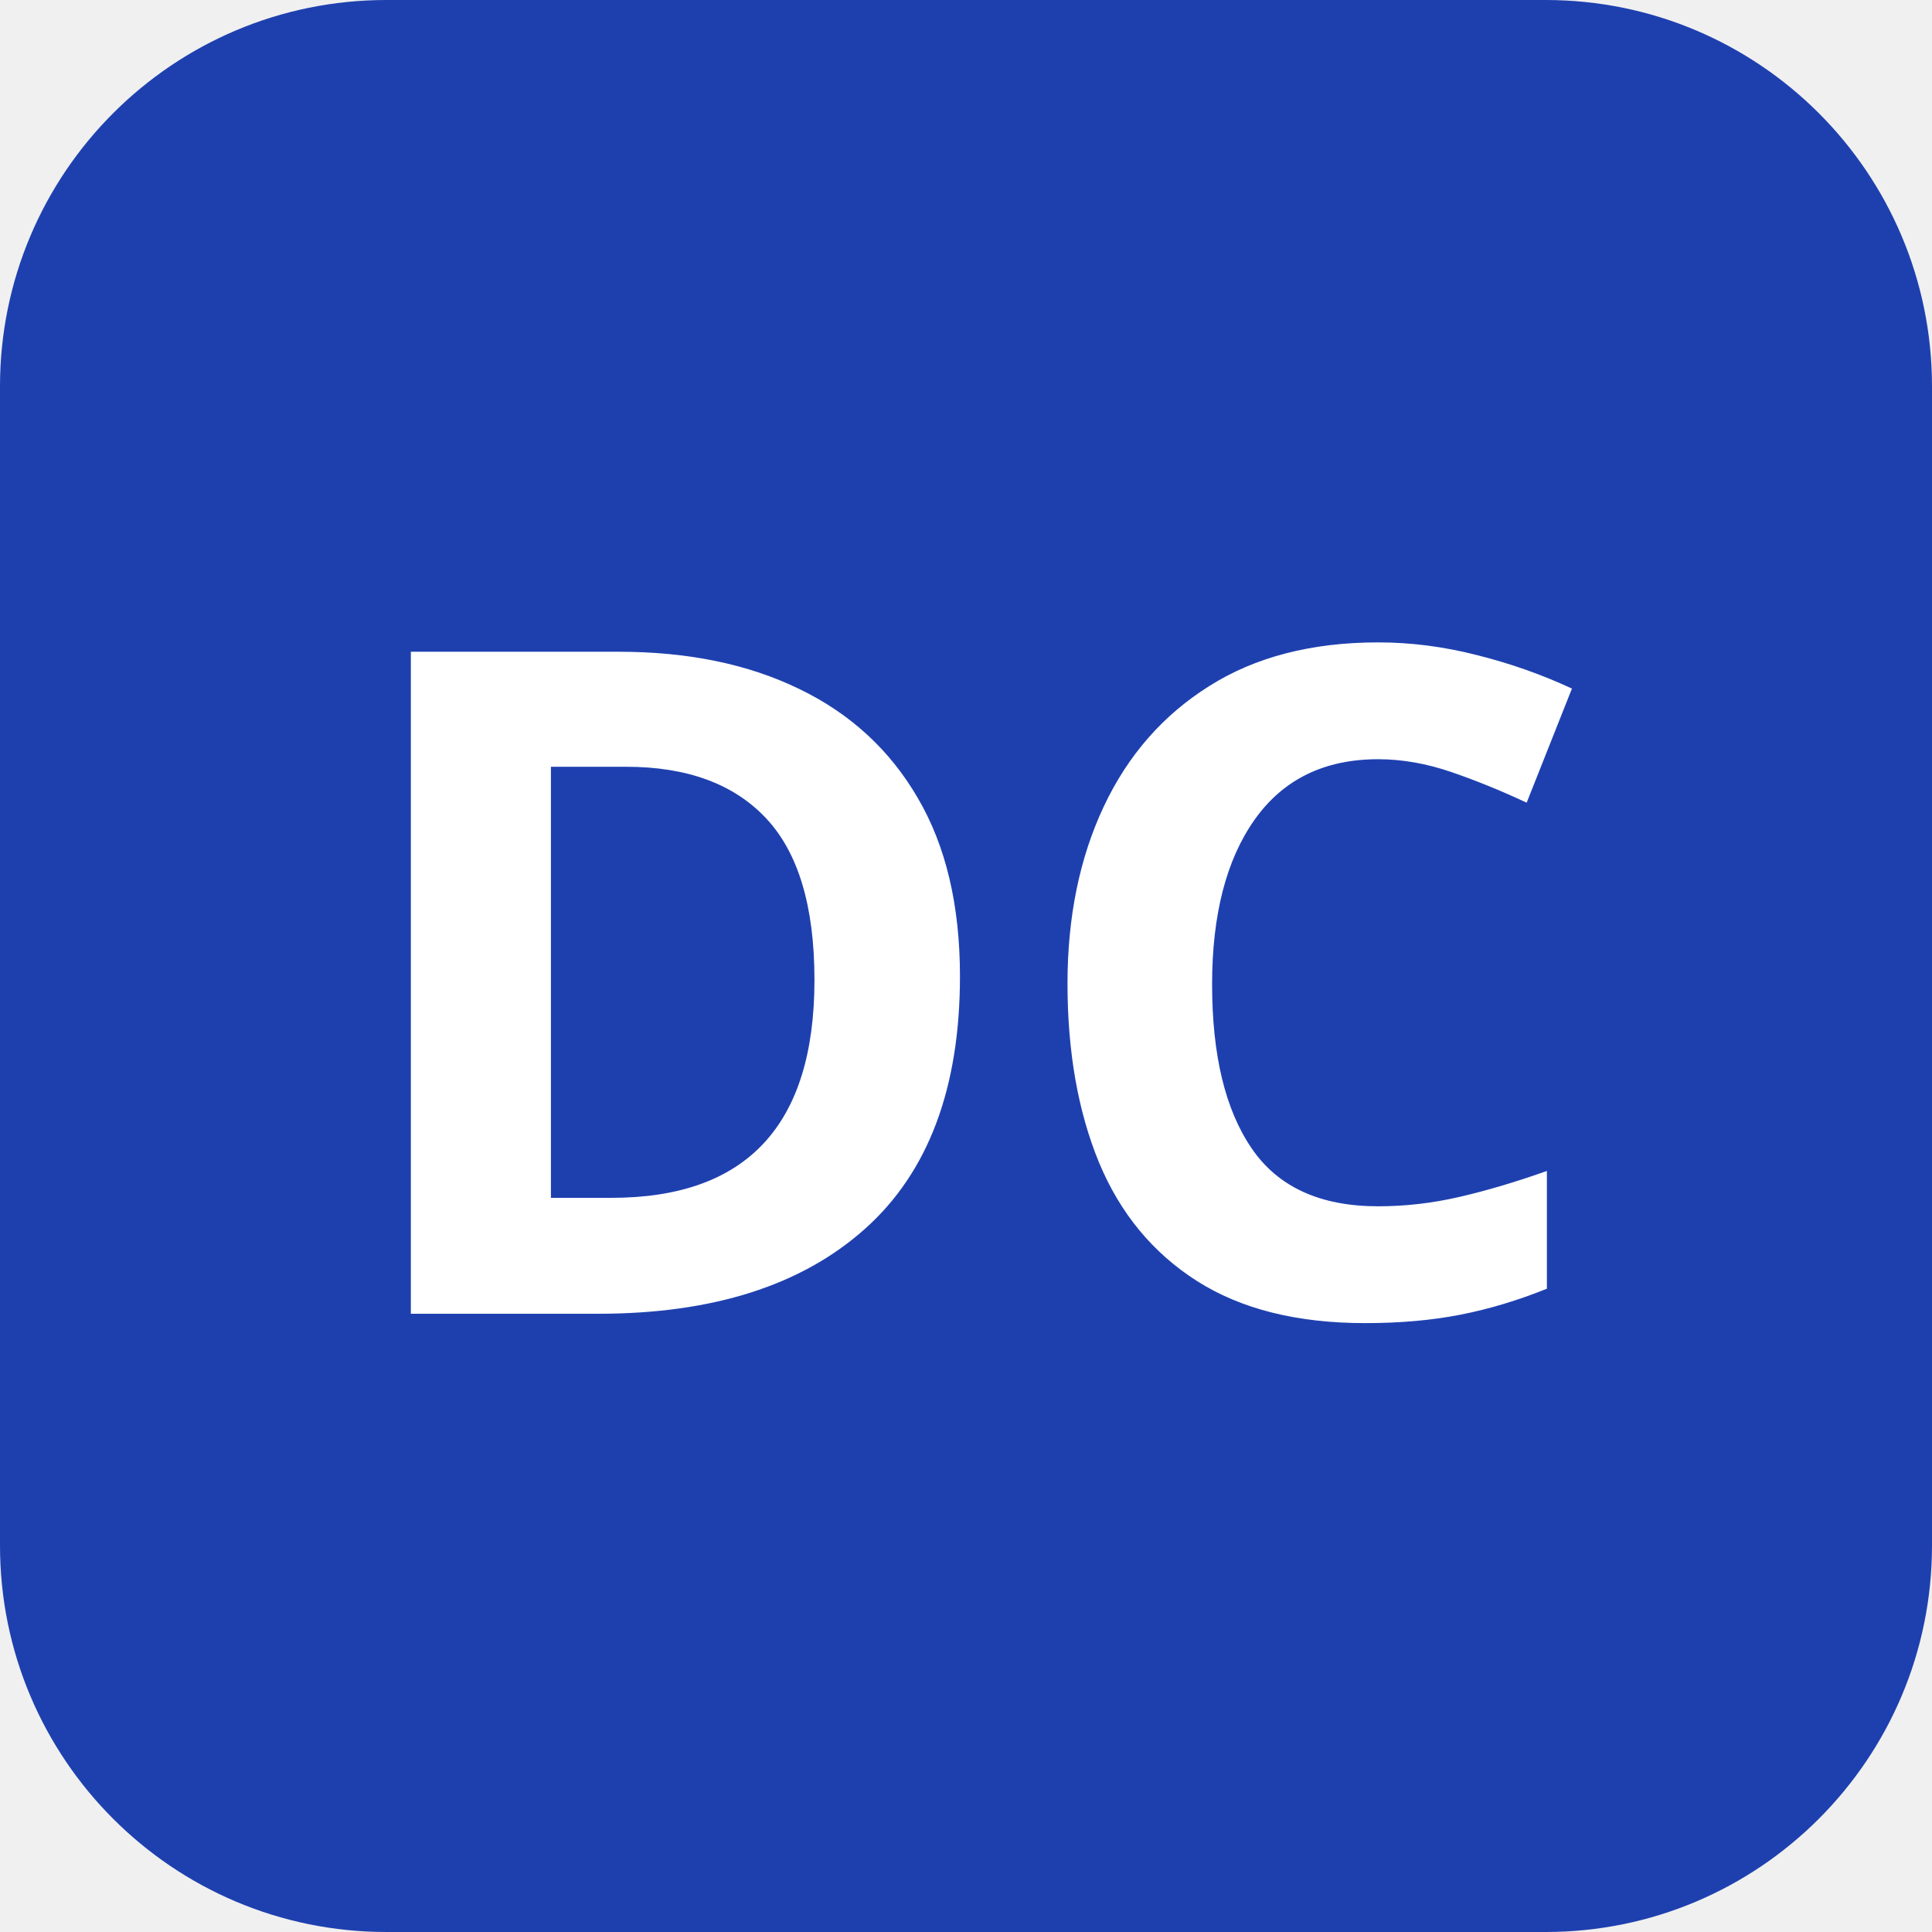
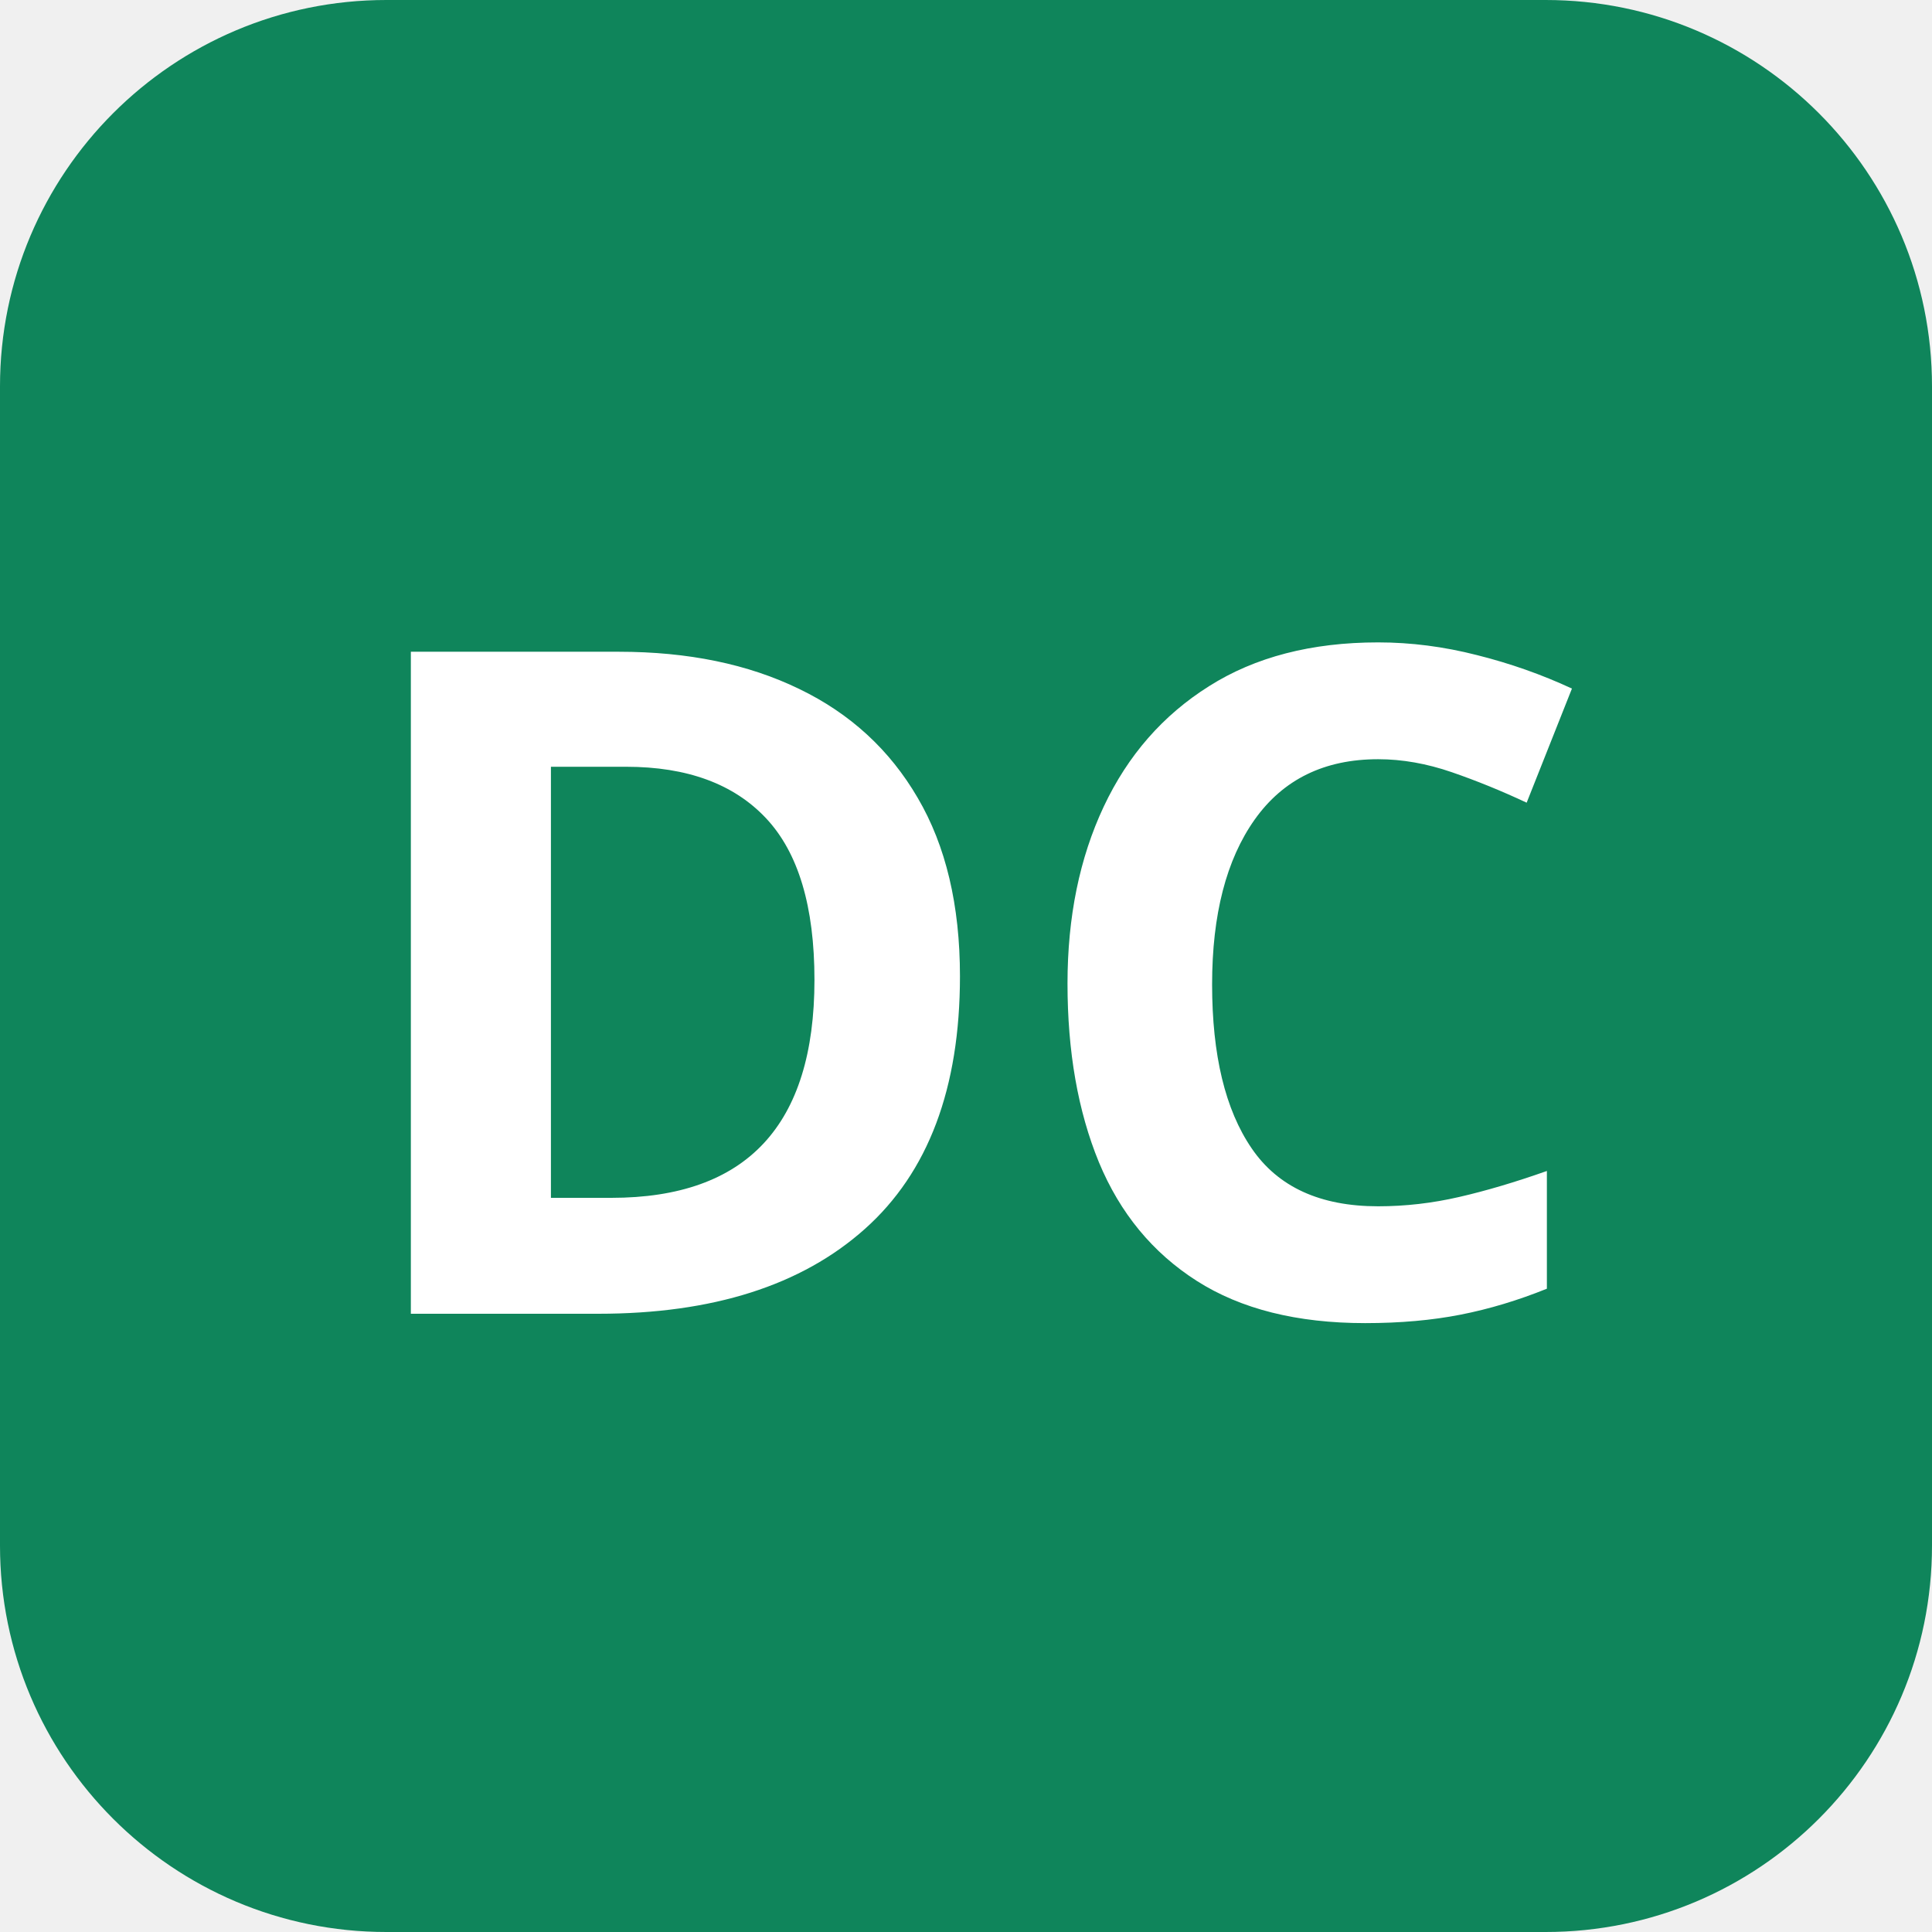
<svg xmlns="http://www.w3.org/2000/svg" viewBox="0 0 100 100">
-   <rect width="100" height="100" rx="20" fill="#1E40AF" />
+   <rect width="100" height="100" rx="20" fill="#0f855b" />
  <text x="50" y="68" text-anchor="middle" font-family="system-ui, sans-serif" font-weight="700" font-size="48" fill="white">DC</text>
</svg>
